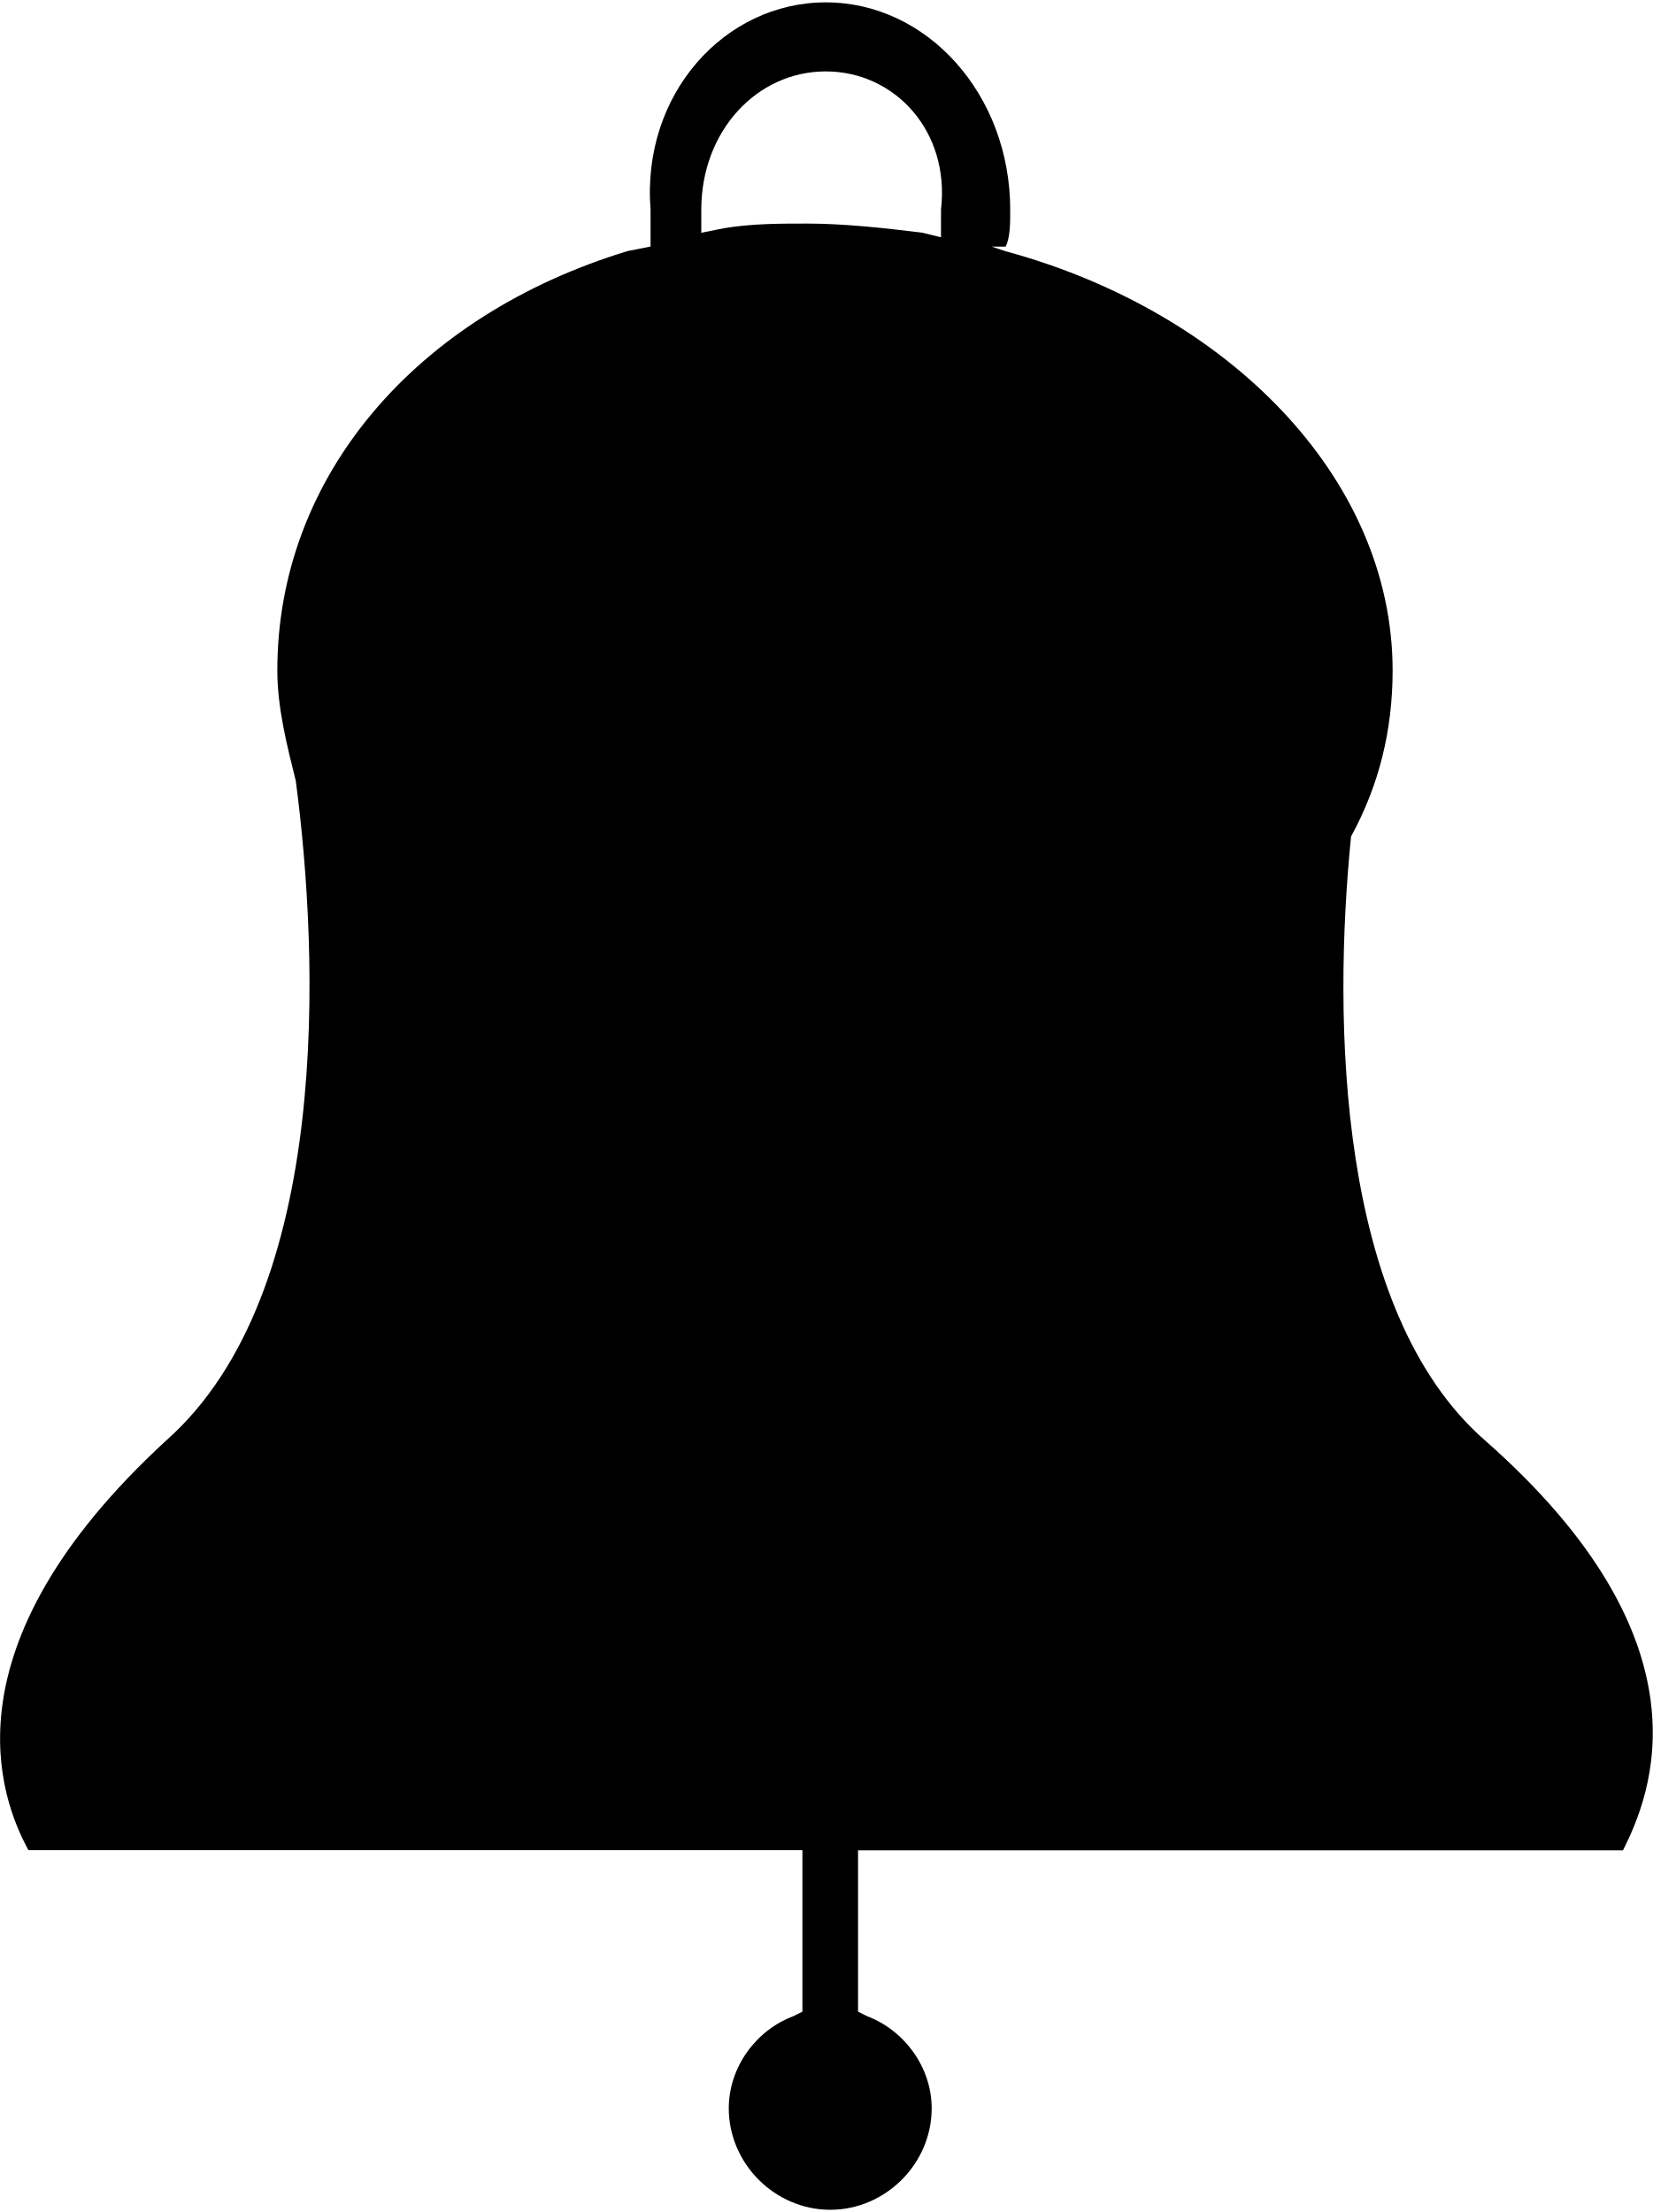
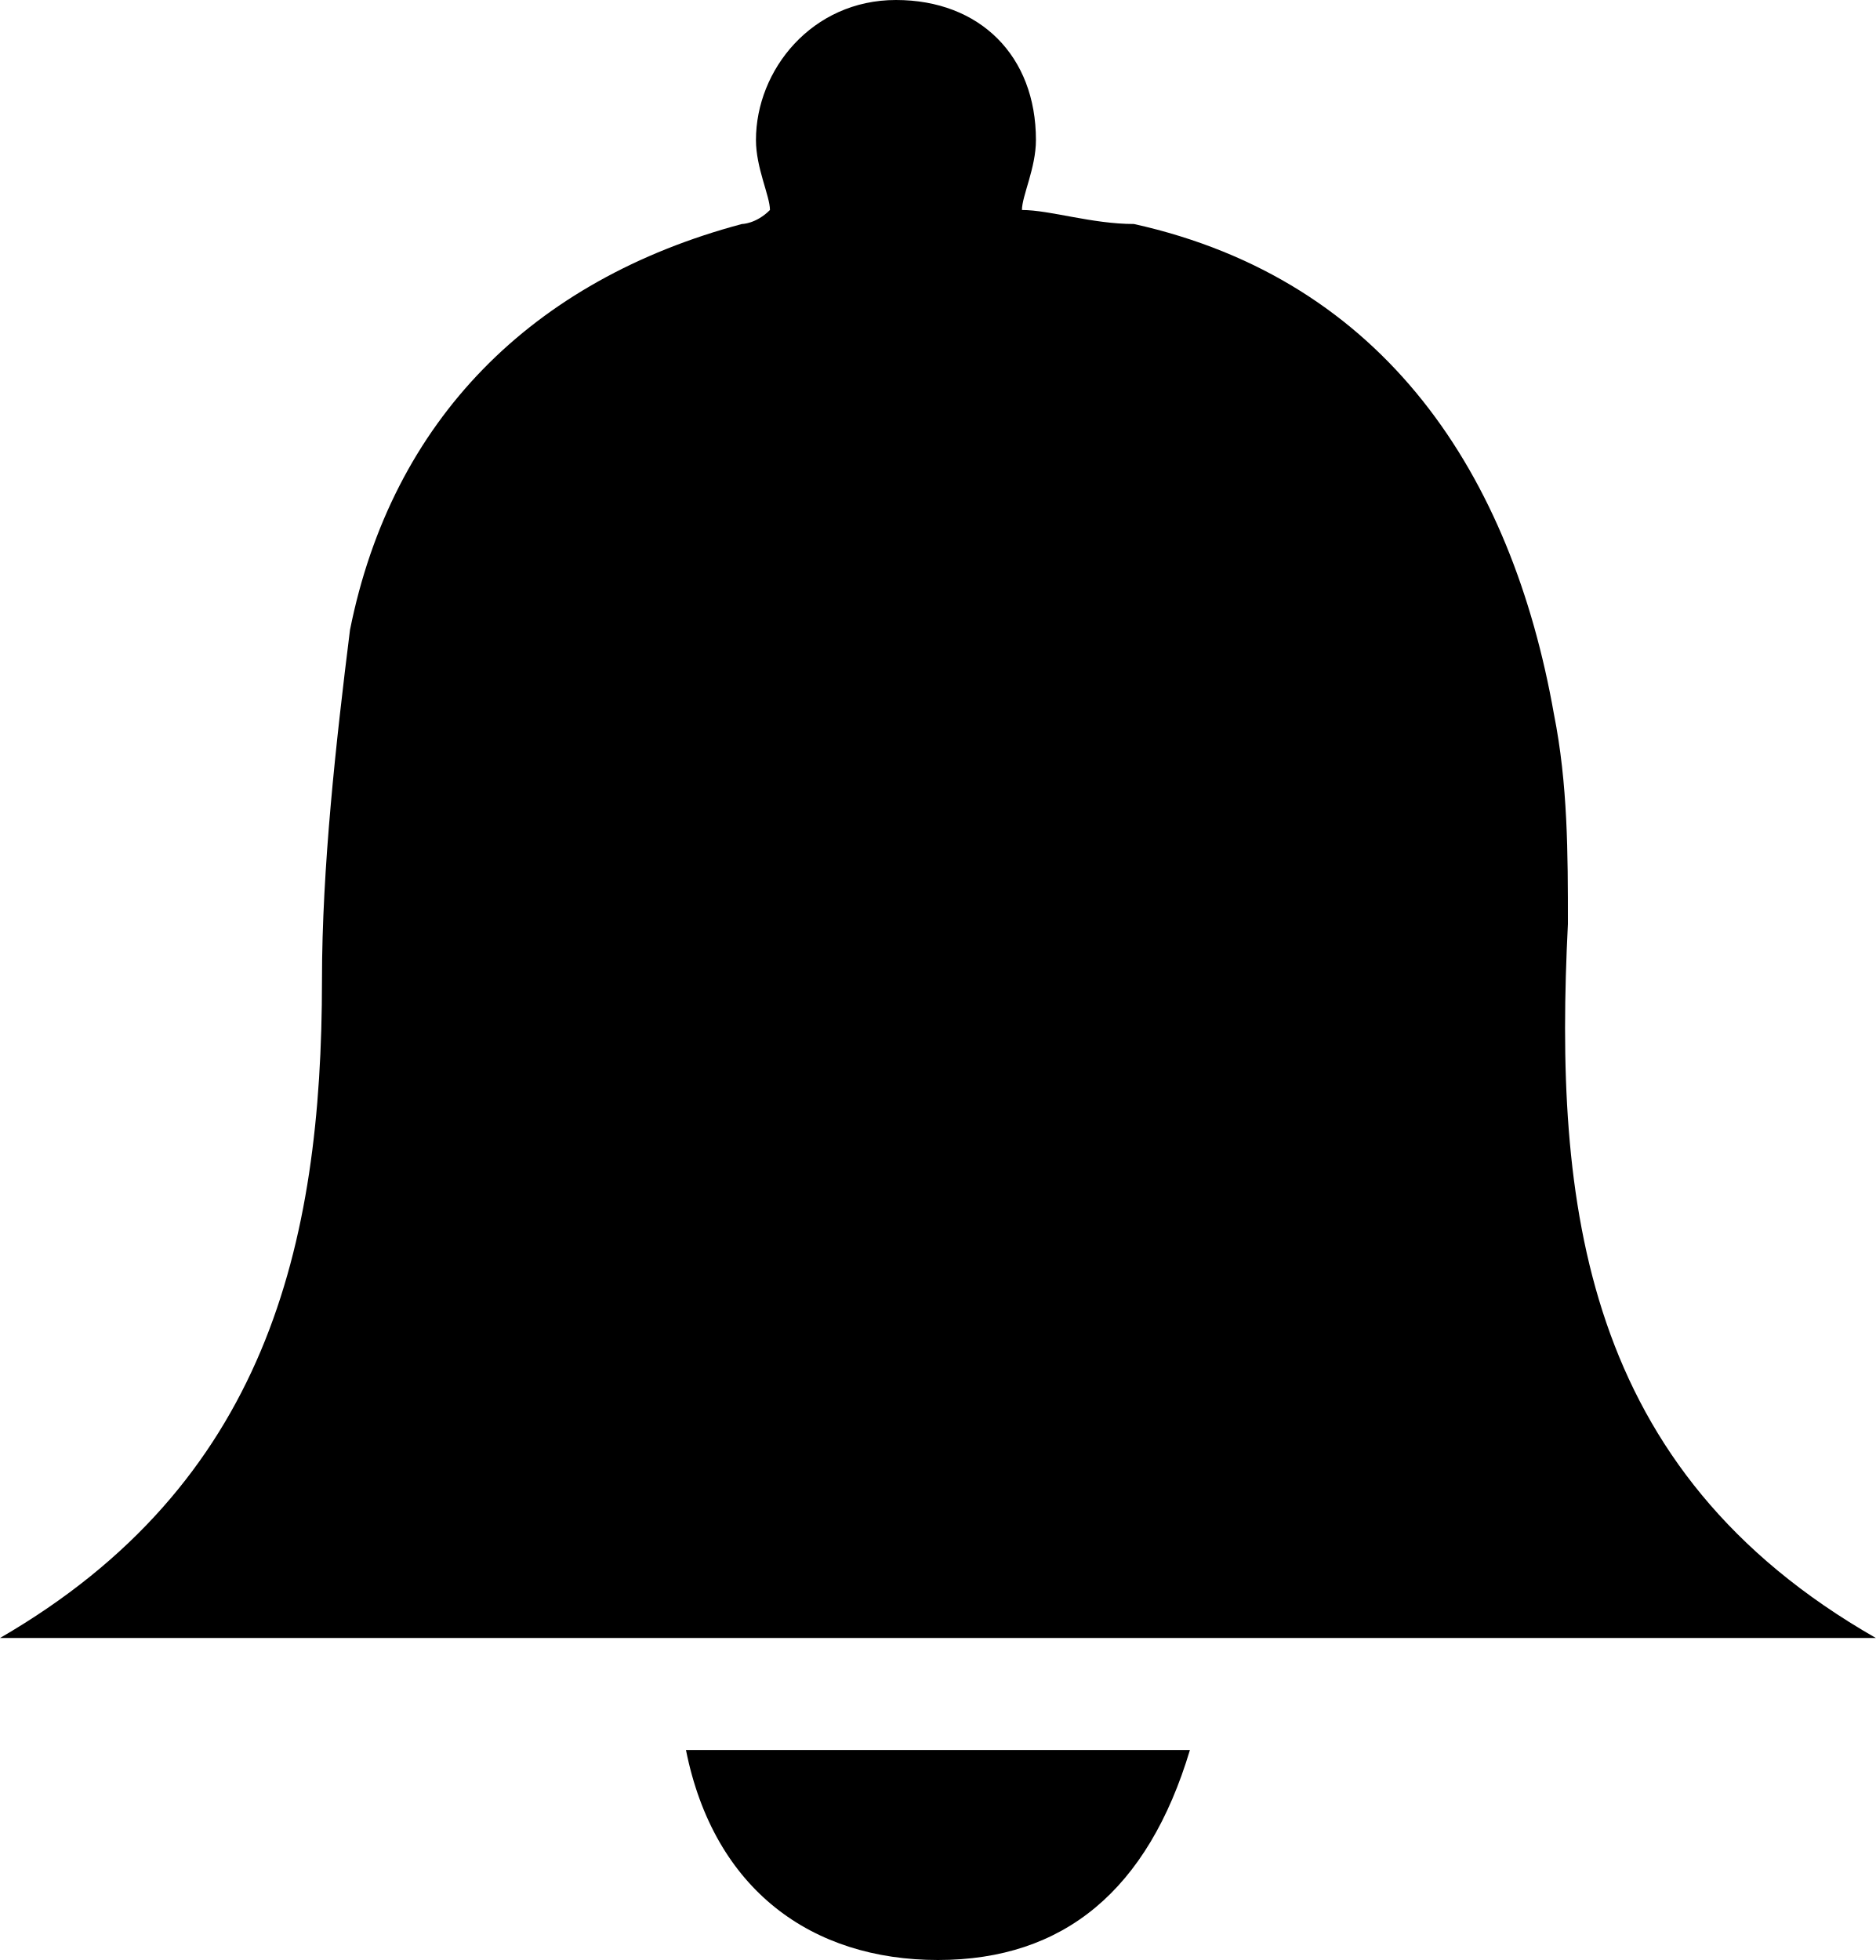
- <svg xmlns="http://www.w3.org/2000/svg" version="1.1" id="bell" x="0px" y="0px" viewBox="3.54 0 10.46 14" enable-background="new 3.54 0 10.46 14" xml:space="preserve">
-   <path id="path1" d="M8.766,0.452c-0.438,0-0.788,0.379-0.788,0.875c0,0.029,0,0.088,0,0.117v0.029l0.146-0.029  c0.175-0.029,0.35-0.029,0.525-0.029c0.233,0,0.496,0.029,0.729,0.058l0.117,0.029V1.444c0-0.029,0-0.087,0-0.117  C9.553,0.831,9.203,0.452,8.766,0.452z M8.766,0.015c0.642,0,1.167,0.583,1.167,1.313c0,0.088,0,0.175-0.029,0.233H9.816L9.903,1.59  c1.4,0.379,2.45,1.429,2.45,2.654c0,0.379-0.087,0.729-0.263,1.05c-0.117,1.167-0.087,3.004,0.846,3.821  c1.458,1.283,1.05,2.246,0.875,2.596H9.349H8.97v1.021l0.058,0.029c0.233,0.088,0.408,0.321,0.408,0.583  c0,0.35-0.292,0.642-0.642,0.642c-0.35,0-0.642-0.292-0.642-0.642c0-0.263,0.175-0.496,0.408-0.583l0.058-0.029V11.71H8.241H3.72  c-0.175-0.321-0.554-1.283,0.875-2.596c1.05-0.933,0.963-3.063,0.817-4.171c-0.058-0.233-0.117-0.467-0.117-0.7  c0-1.225,0.875-2.246,2.217-2.654L7.657,1.56V1.502c0-0.058,0-0.117,0-0.175C7.599,0.598,8.124,0.015,8.766,0.015z" />
+ <svg xmlns="http://www.w3.org/2000/svg" version="1.1" id="bell" x="0px" y="0px" viewBox="0 0 13.4 14" enable-background="new 0 0 13.4 14" xml:space="preserve">
+   <path d="M13.4,11.7c-4.5,0-8.8,0-13.4,0C1.9,10.6,2.3,8.9,2.3,7c0-0.8,0.1-1.7,0.2-2.5c0.3-1.5,1.3-2.5,2.8-2.9c0,0,0.1,0,0.2-0.1  C5.5,1.4,5.4,1.2,5.4,1c0-0.5,0.4-1,1-1s1,0.4,1,1c0,0.2-0.1,0.4-0.1,0.5c0.2,0,0.5,0.1,0.8,0.1c1.8,0.4,2.7,1.8,3,3.5  c0.1,0.5,0.1,1,0.1,1.5C11.1,8.6,11.3,10.5,13.4,11.7z M4.9,12.5c0.2,1,0.9,1.5,1.8,1.5c0.9,0,1.5-0.5,1.8-1.5c-0.6,0-1.2,0-1.8,0  C6.1,12.5,5.5,12.5,4.9,12.5z" />
</svg>
